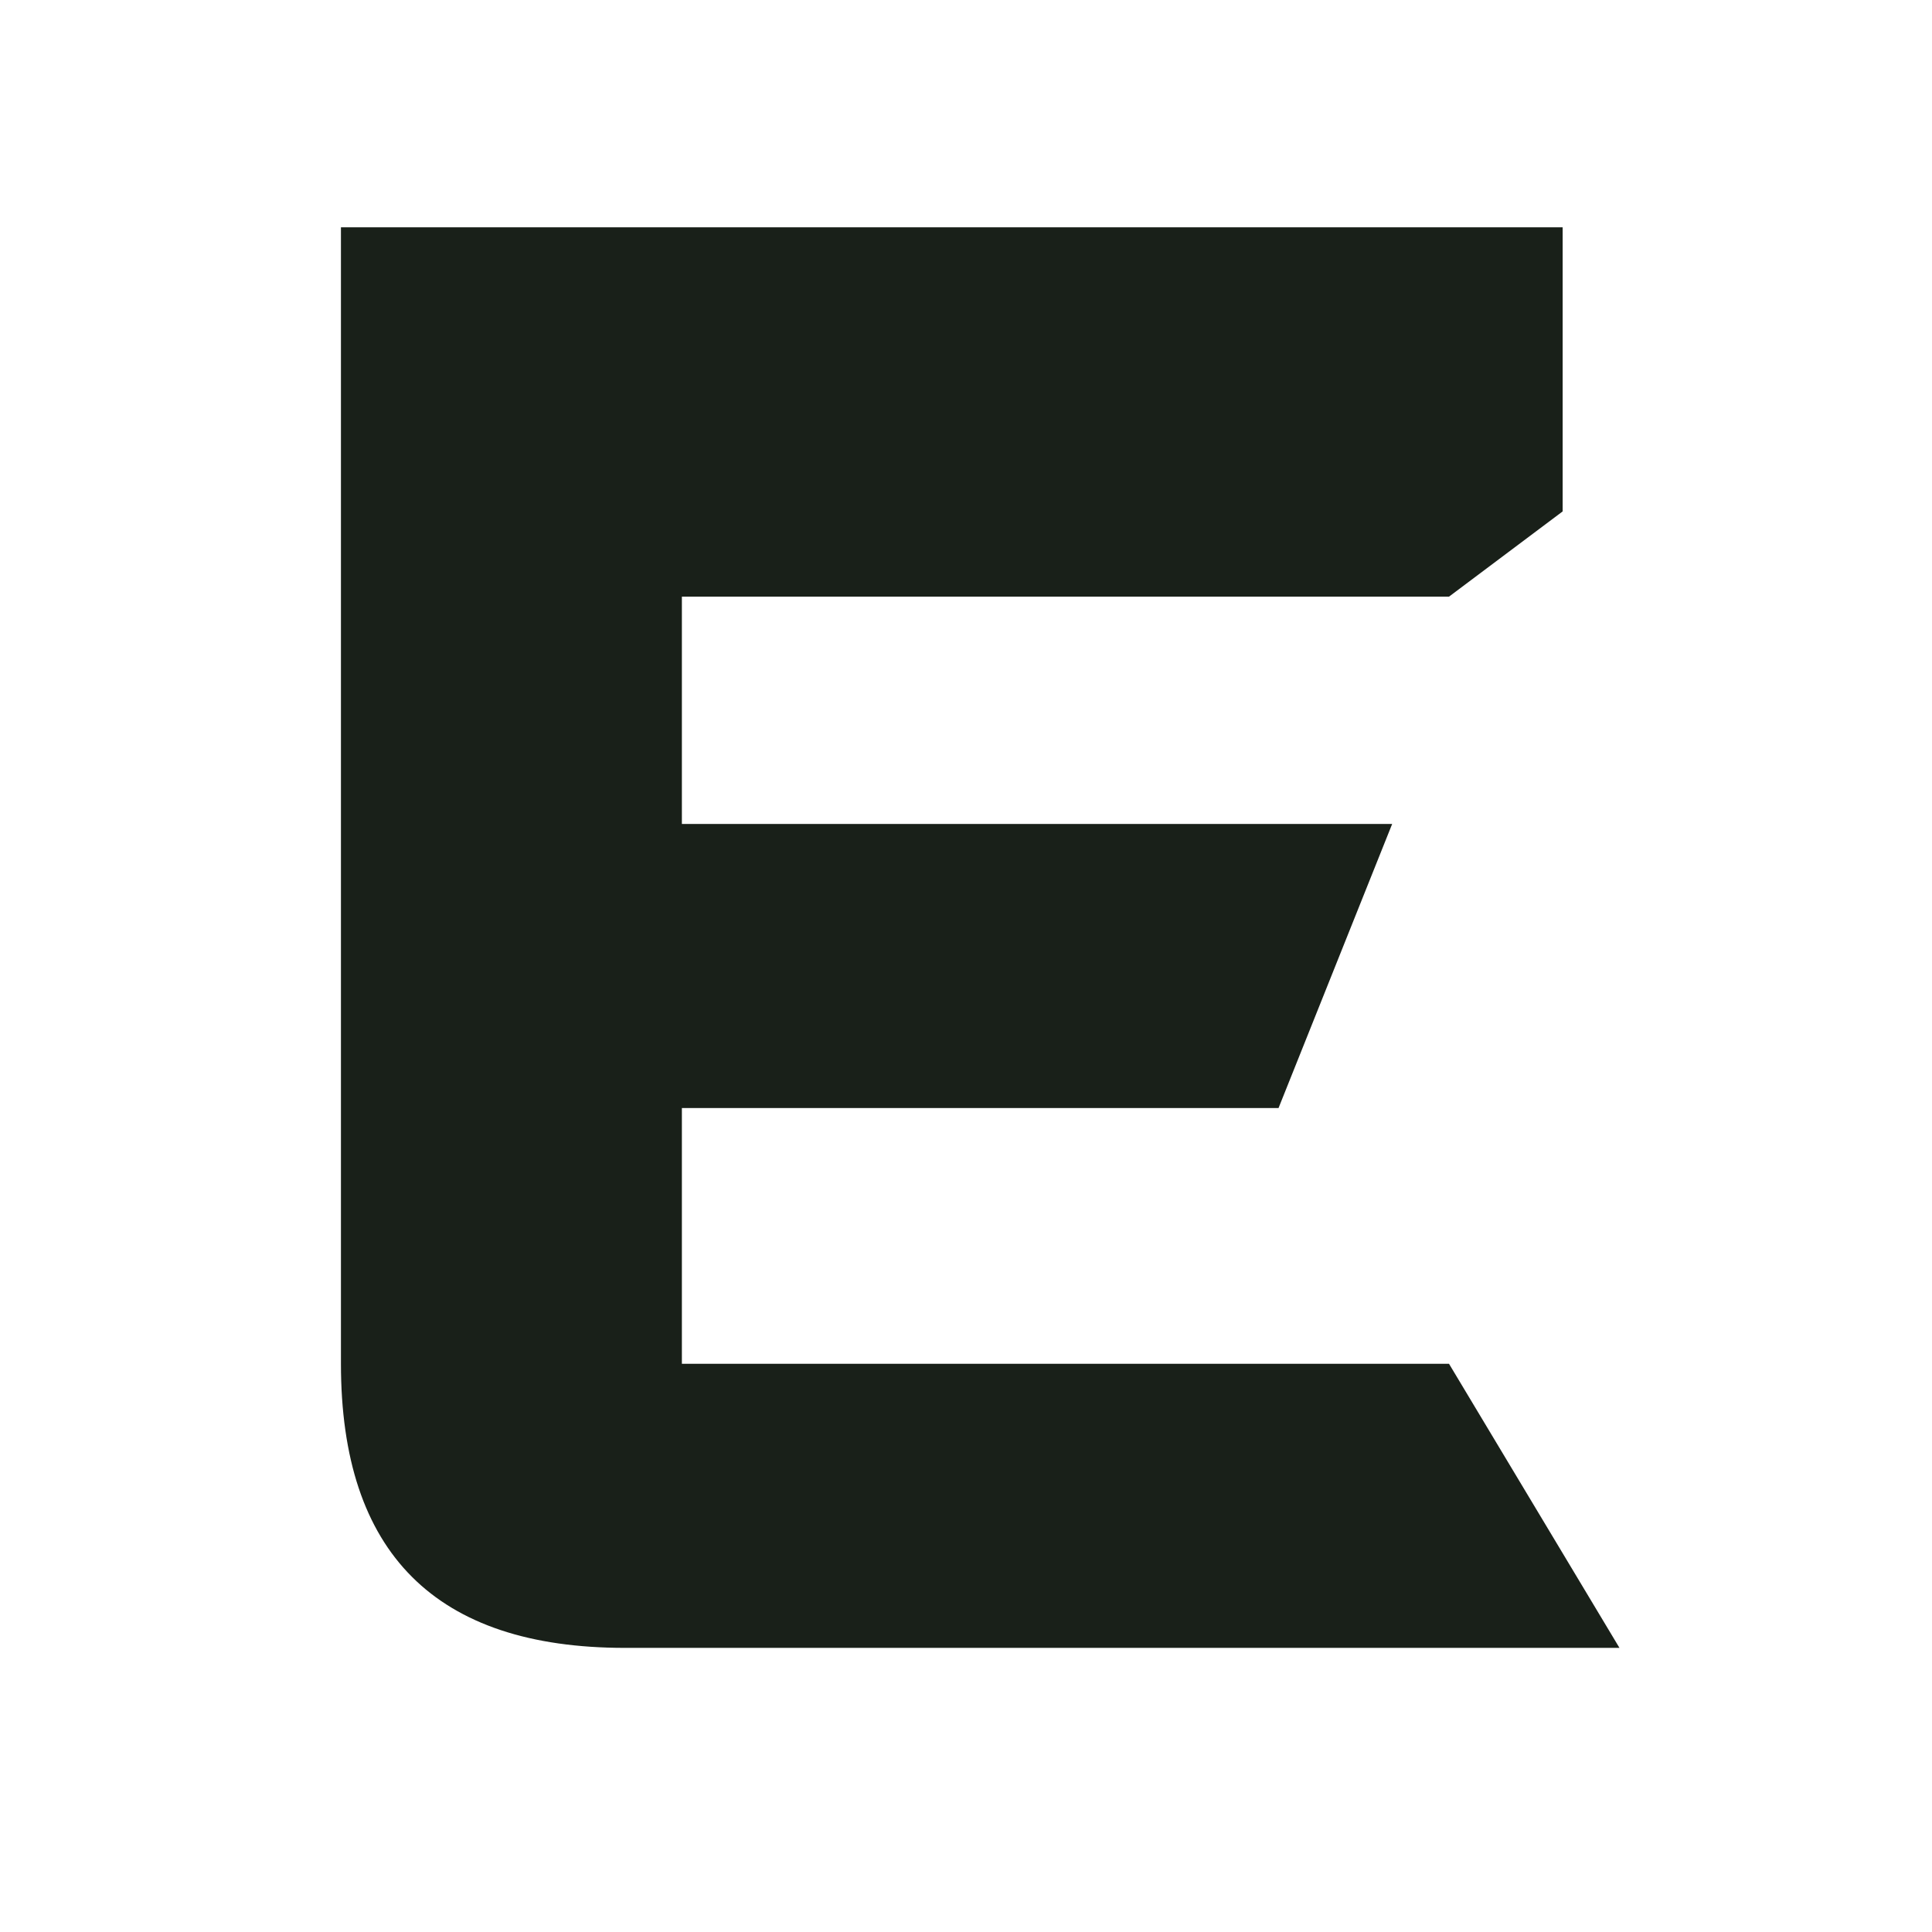
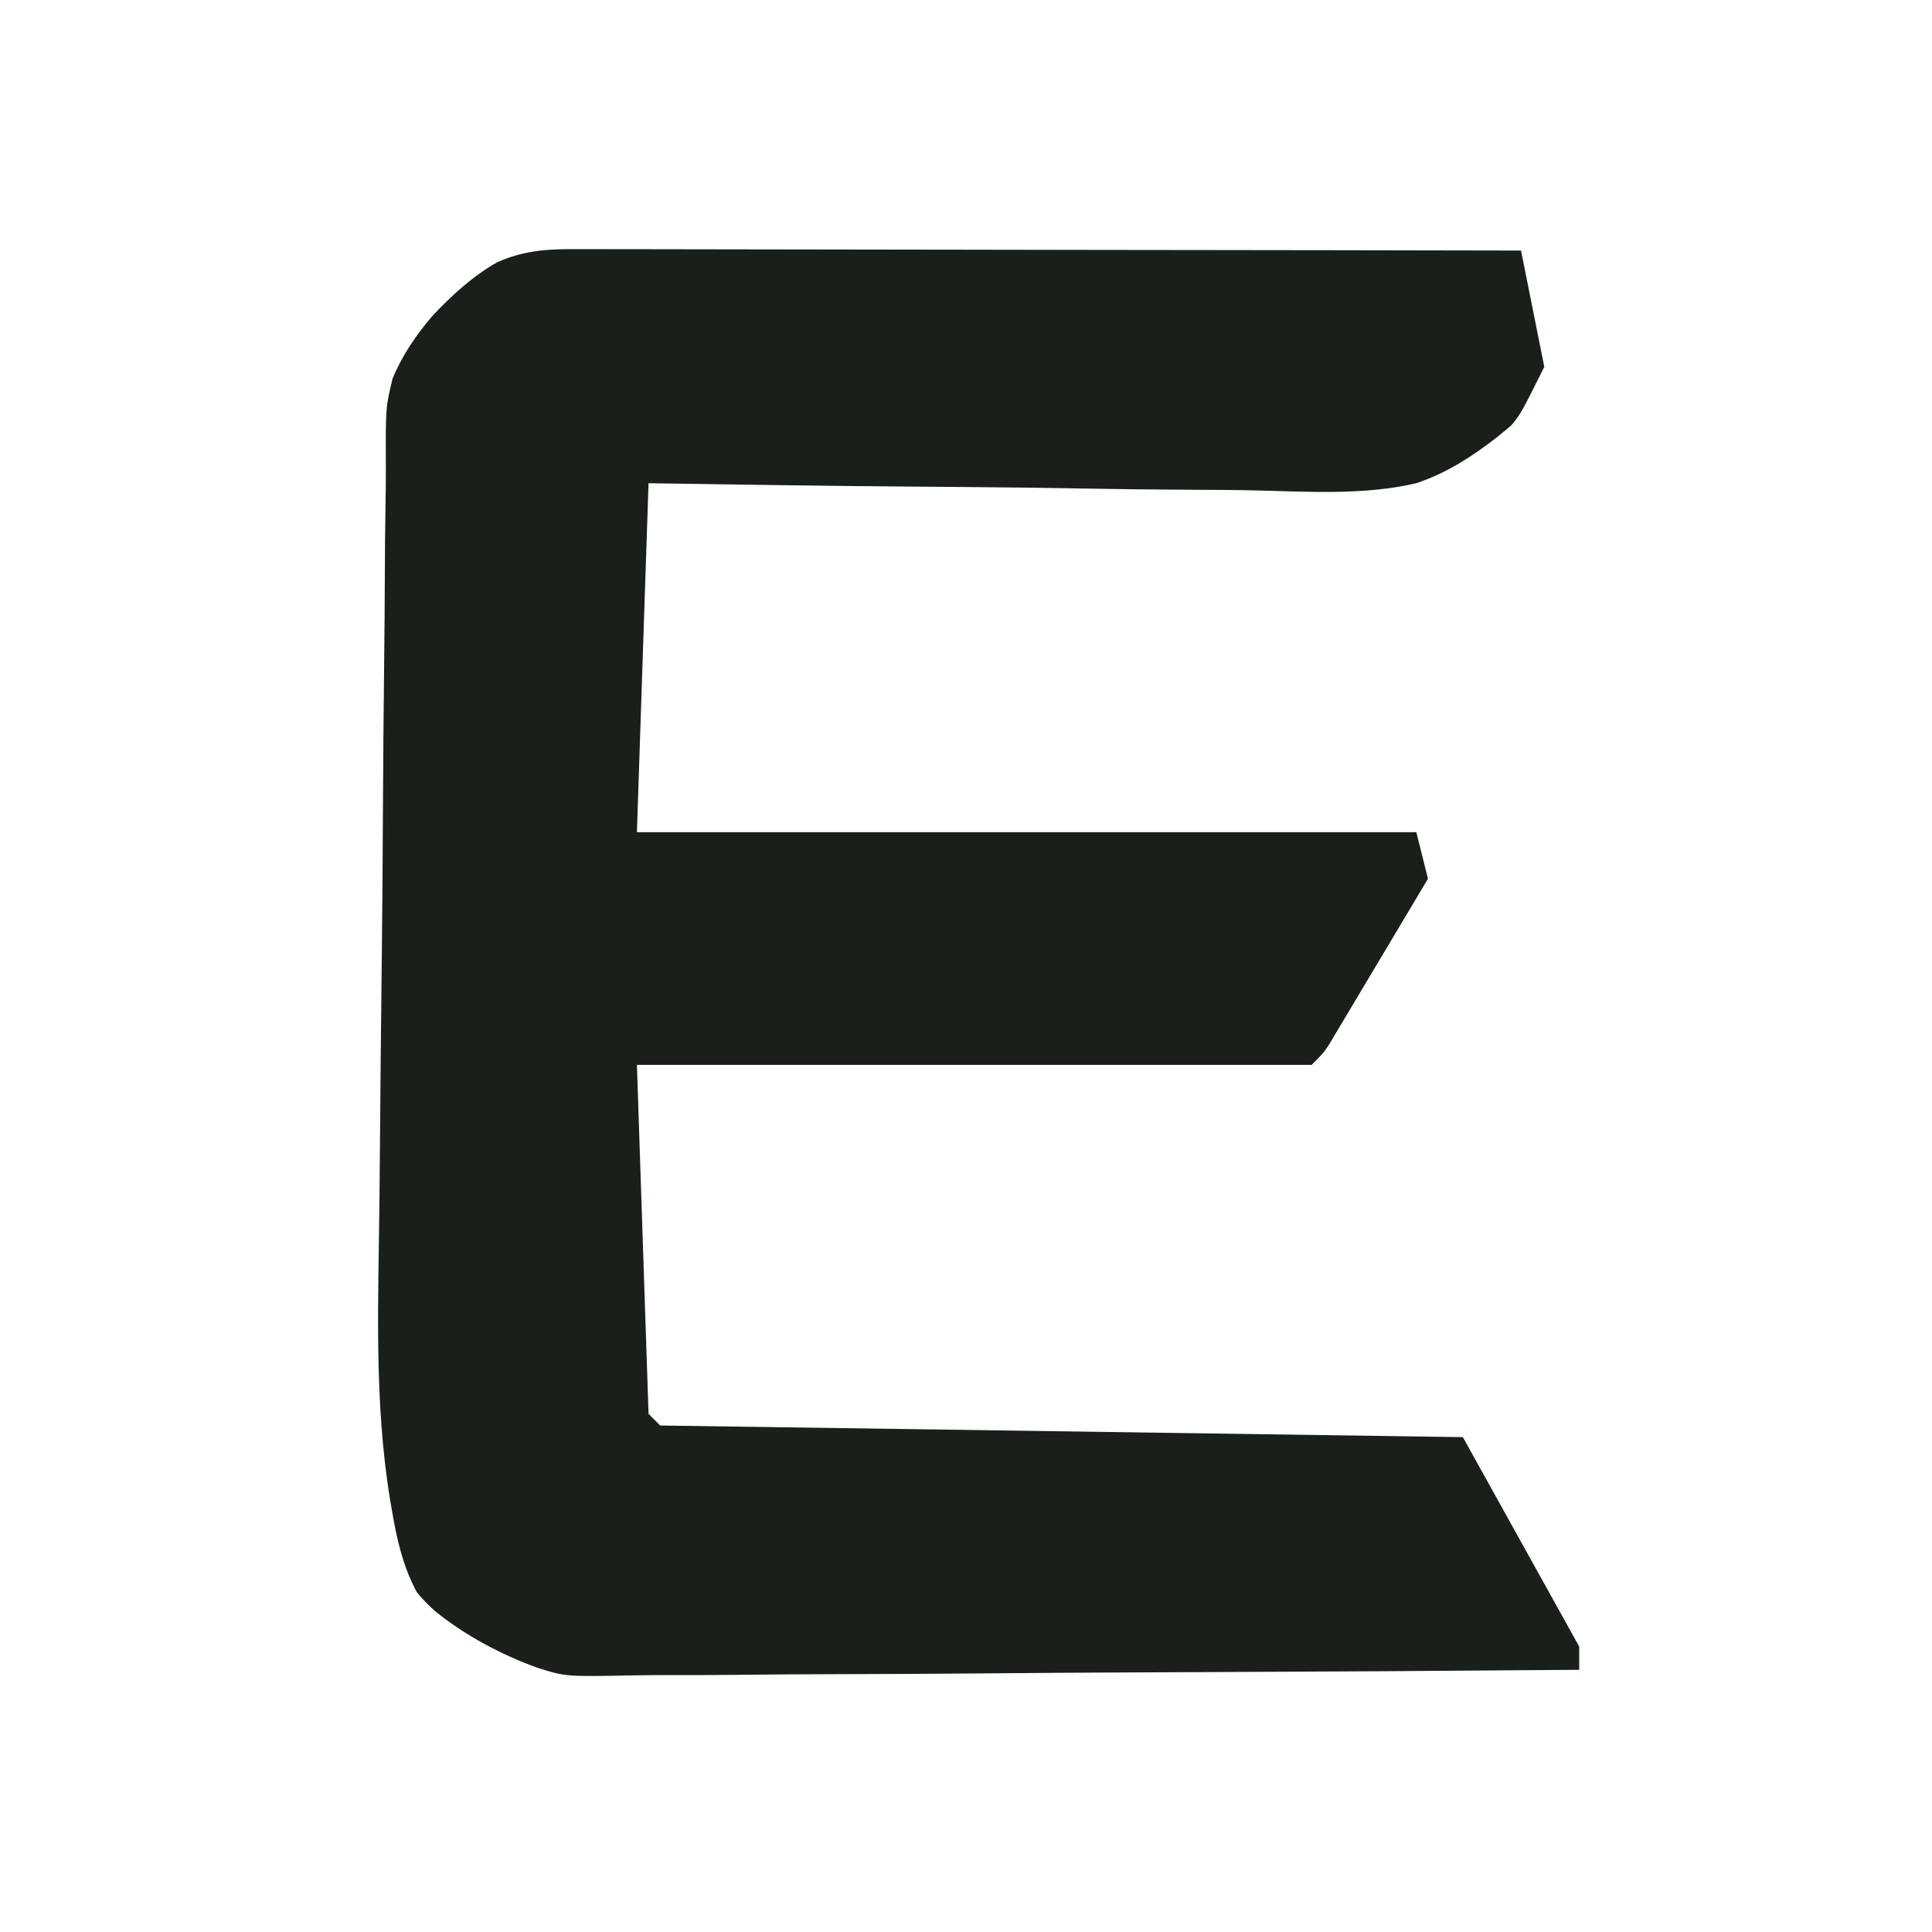
- <svg xmlns="http://www.w3.org/2000/svg" viewBox="0 0 68 68" role="img" aria-labelledby="title">
+ <svg xmlns="http://www.w3.org/2000/svg" viewBox="0 0 68 68">
  <g fill="#192019">
-     <path d="M12 8 H55 V18 L51 21 H24 V29 H49 L45 39 H24 V48 H51 L57 58 H22 Q12 58 12 48 Z" />
+     <g transform="translate(13 8) scale(0.4094488)">
+       <path d="M0 0 C0.353 -0 0.706 -0.001 1.06 -0.003 C2.022 -0.005 2.984 -0.001 3.947 0.004 C4.988 0.009 6.028 0.007 7.069 0.006 C8.87 0.006 10.671 0.009 12.471 0.015 C15.075 0.023 17.678 0.025 20.281 0.027 C24.506 0.029 28.73 0.035 32.955 0.045 C37.057 0.054 41.159 0.061 45.261 0.065 C45.514 0.066 45.767 0.066 46.028 0.066 C47.298 0.067 48.568 0.069 49.838 0.07 C60.363 0.08 70.887 0.098 81.412 0.12 C81.742 1.77 81.742 1.77 83.412 10.12 C81.412 14.12 81.412 14.12 80.602 15.116 C80.338 15.353 80.066 15.583 79.787 15.803 C79.632 15.929 79.477 16.055 79.318 16.185 C77.214 17.829 74.957 19.272 72.412 20.12 C67.973 21.156 63.238 20.854 58.707 20.741 C56.889 20.698 55.072 20.69 53.253 20.683 C50.014 20.67 46.775 20.63 43.535 20.573 C40.396 20.517 37.256 20.475 34.116 20.45 C33.919 20.448 33.723 20.447 33.52 20.445 C31.98 20.432 30.441 20.421 28.901 20.409 C21.404 20.353 13.909 20.232 6.412 20.12 C6.082 30.02 5.752 39.92 5.412 50.12 C27.522 50.12 49.632 50.12 72.412 50.12 C72.577 50.78 72.577 50.78 73.412 54.12 C72.258 56.06 71.102 57.998 69.944 59.936 C69.406 60.835 68.869 61.735 68.333 62.636 C67.816 63.506 67.297 64.374 66.777 65.243 C66.579 65.574 66.382 65.905 66.185 66.237 C65.909 66.702 65.631 67.166 65.352 67.63 C65.194 67.894 65.037 68.158 64.874 68.431 C64.412 69.12 64.412 69.12 63.412 70.12 C44.272 70.12 25.132 70.12 5.412 70.12 C5.742 80.02 6.072 89.92 6.412 100.12 C6.577 100.285 6.577 100.285 7.412 101.12 C18.797 101.285 18.797 101.285 76.412 102.12 C79.712 108.06 83.012 114 86.412 120.12 C86.412 120.78 86.412 121.44 86.412 122.12 C75.21 122.212 64.009 122.282 52.807 122.325 C51.48 122.33 50.153 122.335 48.827 122.34 C48.563 122.341 48.299 122.342 48.027 122.343 C43.767 122.361 39.508 122.392 35.249 122.429 C30.869 122.466 26.489 122.489 22.109 122.497 C19.412 122.502 16.716 122.519 14.02 122.552 C12.164 122.573 10.308 122.579 8.451 122.574 C7.385 122.572 6.319 122.575 5.252 122.597 C-0.699 122.713 -0.699 122.713 -3.148 121.944 C-6.275 120.807 -9.359 119.171 -11.943 117.072 C-12.53 116.549 -13.016 116.054 -13.512 115.441 C-14.746 113.143 -15.25 110.773 -15.682 108.223 C-15.725 107.972 -15.768 107.72 -15.812 107.461 C-17.191 99.041 -16.814 90.428 -16.72 81.927 C-16.704 80.458 -16.692 78.989 -16.681 77.519 C-16.644 72.64 -16.598 67.761 -16.54 62.882 C-16.537 62.621 -16.534 62.361 -16.531 62.092 C-16.53 61.962 -16.53 61.962 -16.522 61.302 C-16.472 57.058 -16.443 52.815 -16.423 48.571 C-16.402 44.184 -16.366 39.797 -16.314 35.41 C-16.286 32.958 -16.264 30.507 -16.257 28.055 C-16.251 25.974 -16.232 23.893 -16.195 21.812 C-16.176 20.754 -16.164 19.696 -16.169 18.638 C-16.188 13.577 -16.188 13.577 -15.588 11.12 C-14.763 9.12 -13.564 7.368 -12.16 5.729 C-10.517 3.982 -8.686 2.302 -6.588 1.12 C-4.397 0.149 -2.372 -0.021 0 0 Z " transform="translate(17.58769,1.879745)" />
+     </g>
  </g>
</svg>
